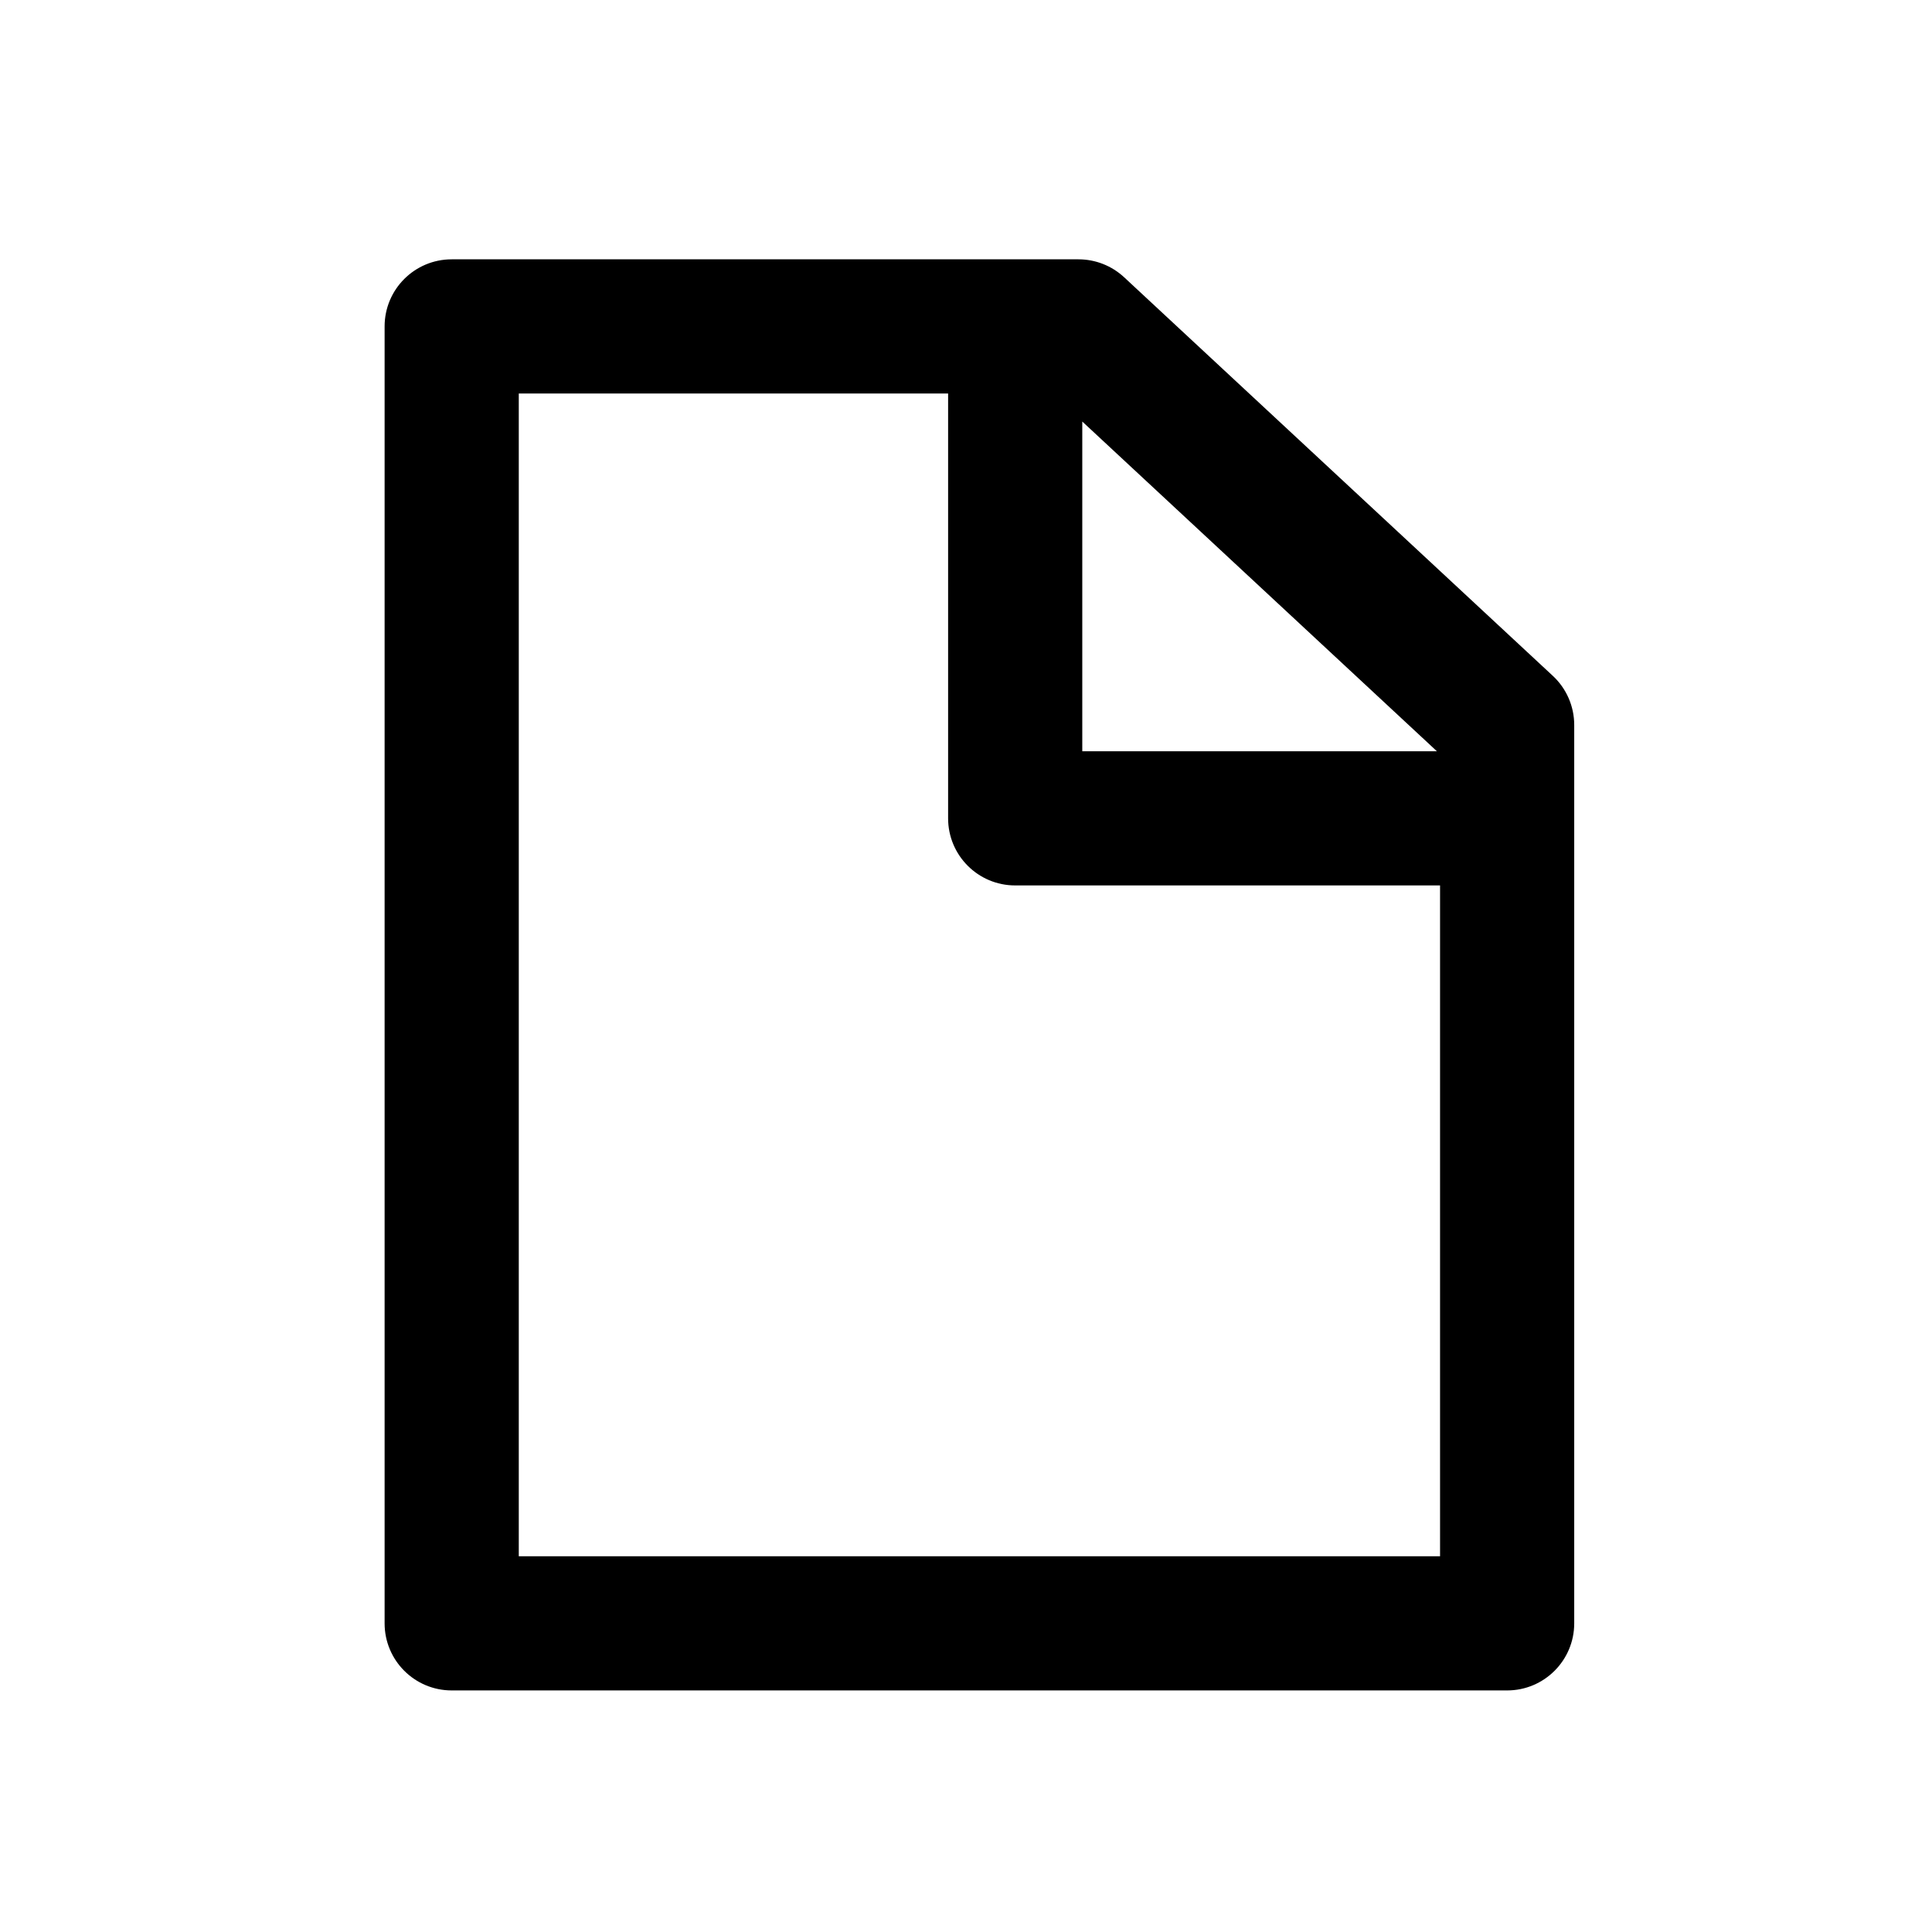
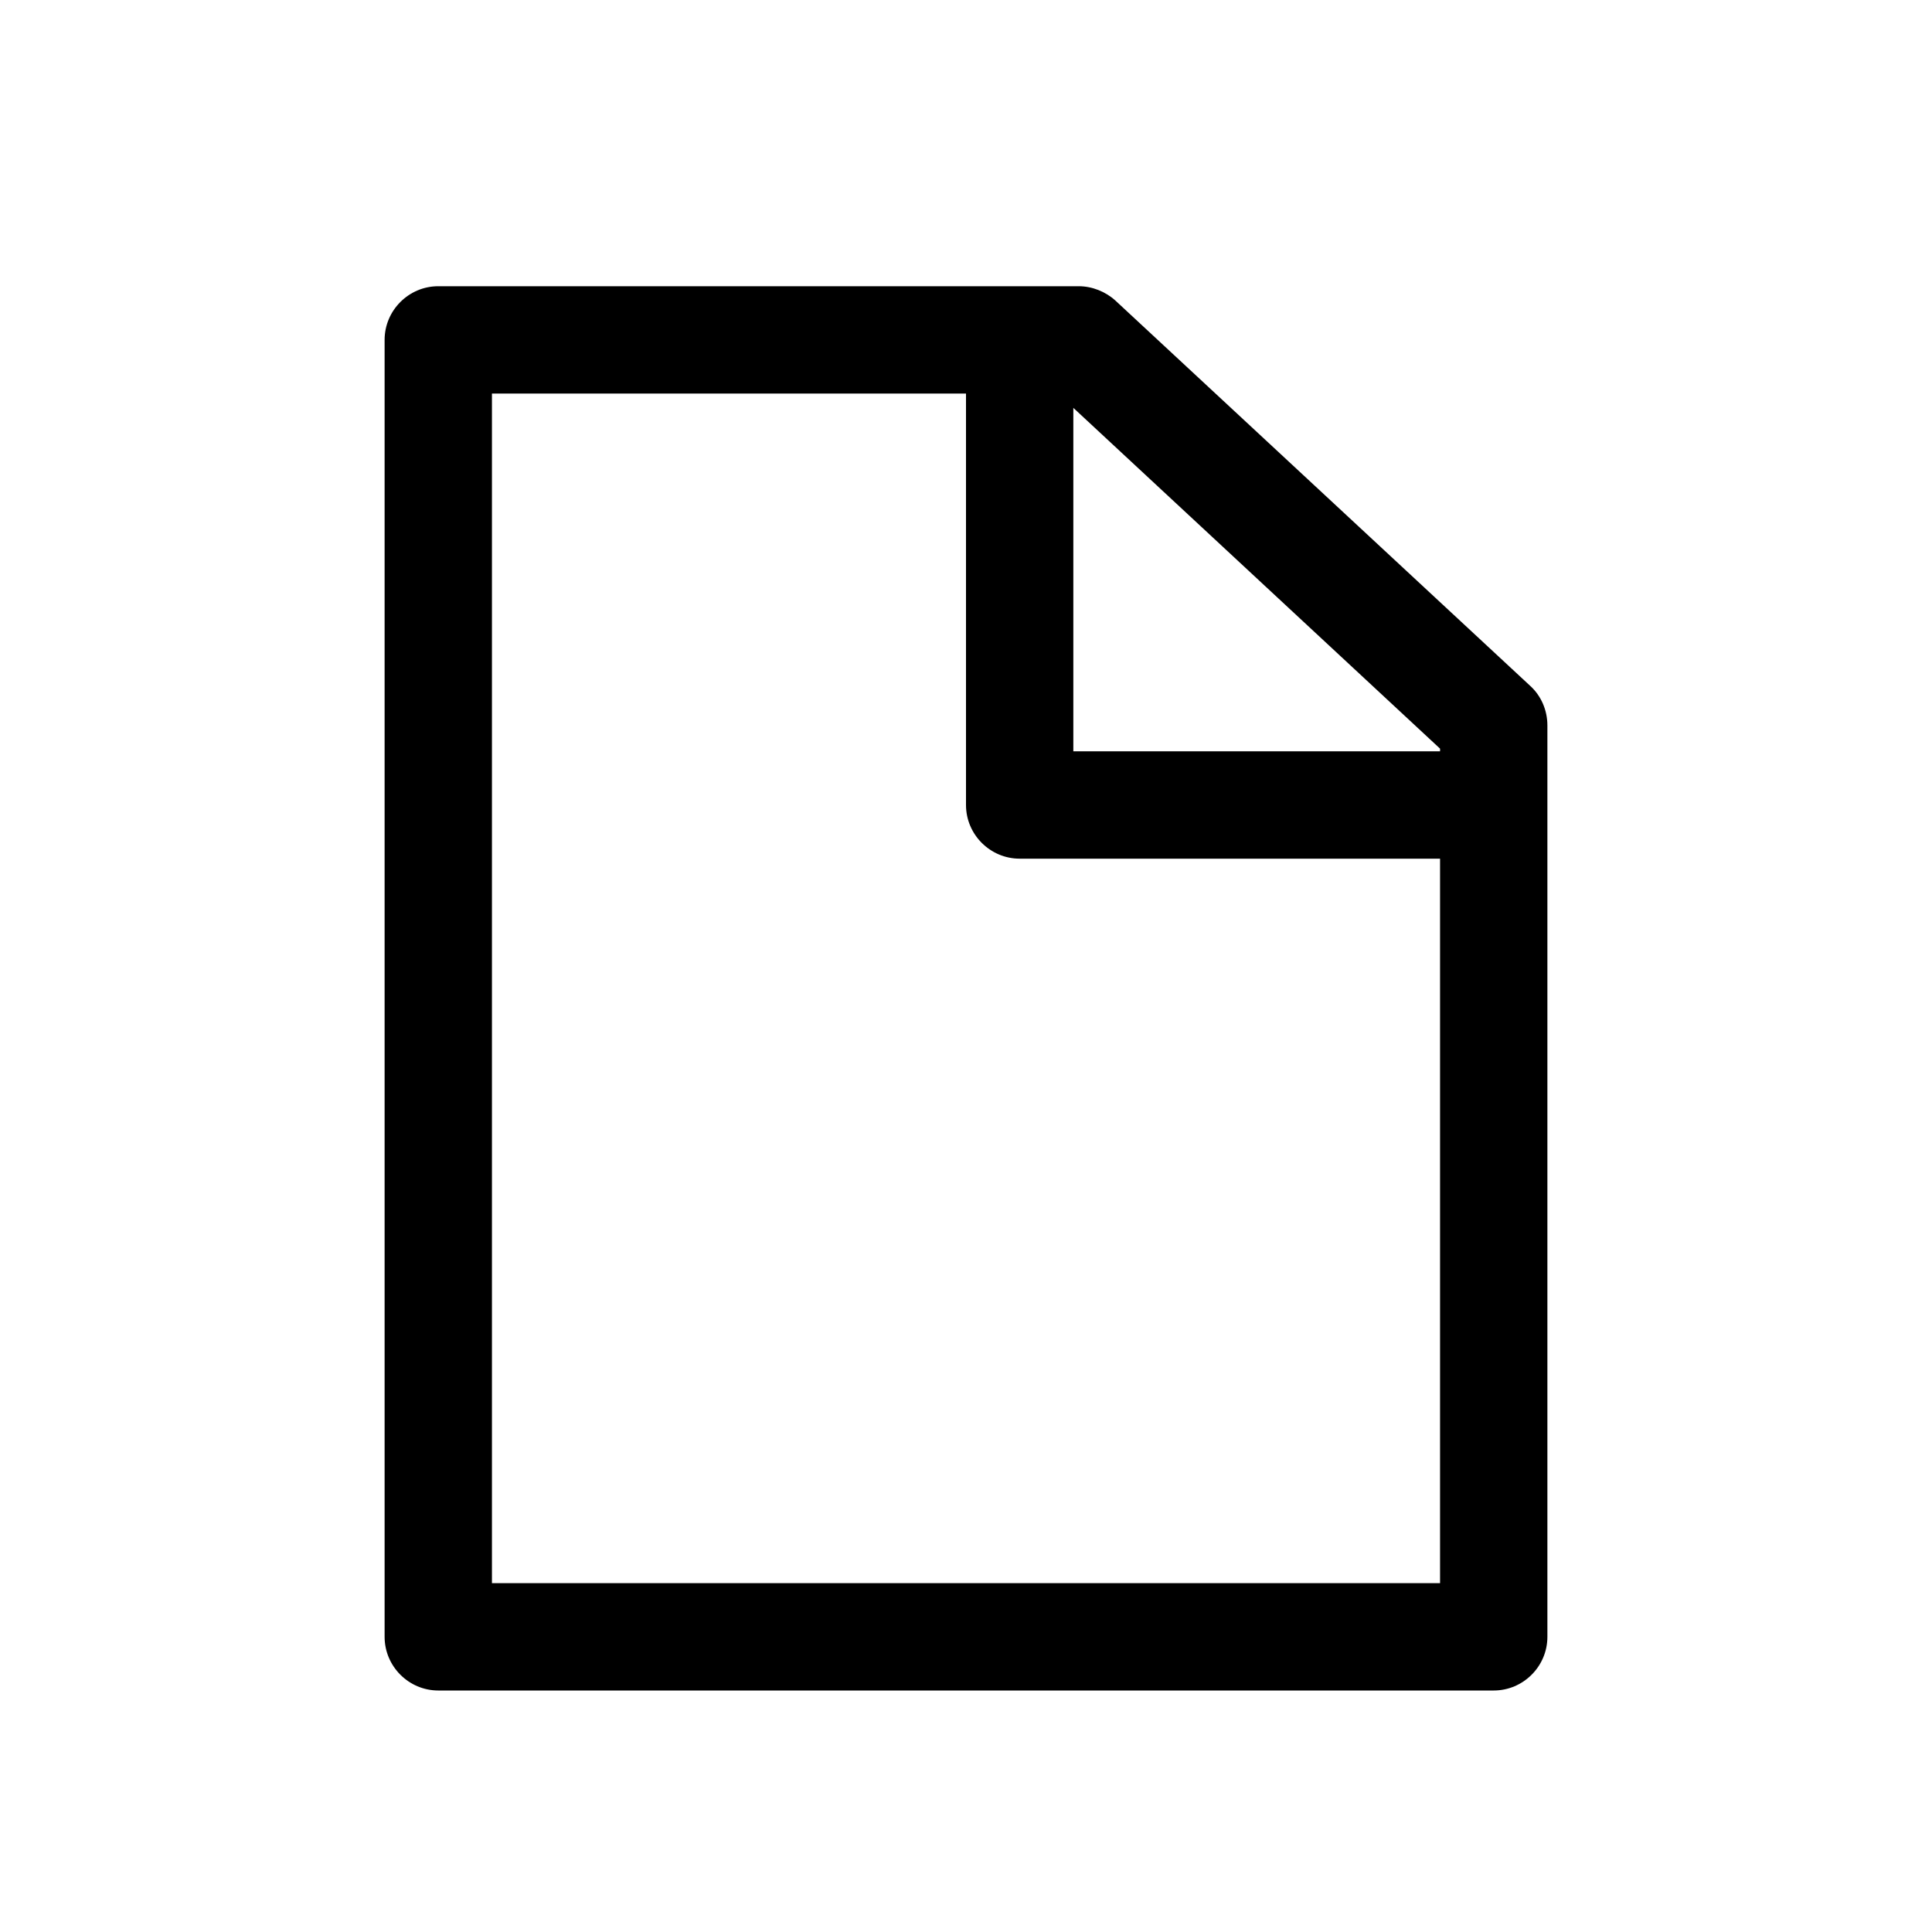
- <svg xmlns="http://www.w3.org/2000/svg" version="1.1" id="Layer_1" x="0px" y="0px" width="216px" height="216px" viewBox="0 0 216 216" style="enable-background:new 0 0 216 216;" xml:space="preserve">
-   <path d="M50.5,188.992h118c4.143,0,7.5-3.358,7.5-7.5V81.052c0-2.084-0.867-4.074-2.394-5.493L125.681,31  c-1.387-1.29-3.212-2.007-5.106-2.007H50.5c-4.143,0-7.5,3.358-7.5,7.5v145C43,185.634,46.357,188.992,50.5,188.992z   M160.648,83.992H121V47.129L160.648,83.992z M58,43.992h48v47.5c0,4.142,3.357,7.5,7.5,7.5H161v75H58V43.992z" />
+ <svg xmlns="http://www.w3.org/2000/svg" version="1.1" id="Layer_1" x="0px" y="0px" viewBox="0 0 216 216" enable-background="new 0 0 216 216" xml:space="preserve">
+   <g>
+     <path d="M49,189h118c3.3,0,6-2.7,6-6V81.1c0-1.7-0.7-3.3-1.9-4.4l-46.4-43.1c-1.1-1-2.6-1.6-4.1-1.6H49c-3.3,0-6,2.7-6,6v145   C43,186.3,45.7,189,49,189z M161,83.7V84h-41V45.6L161,83.7z M55,44h53v46c0,3.3,2.7,6,6,6h47v81H55V44z" />
+   </g>
</svg>
